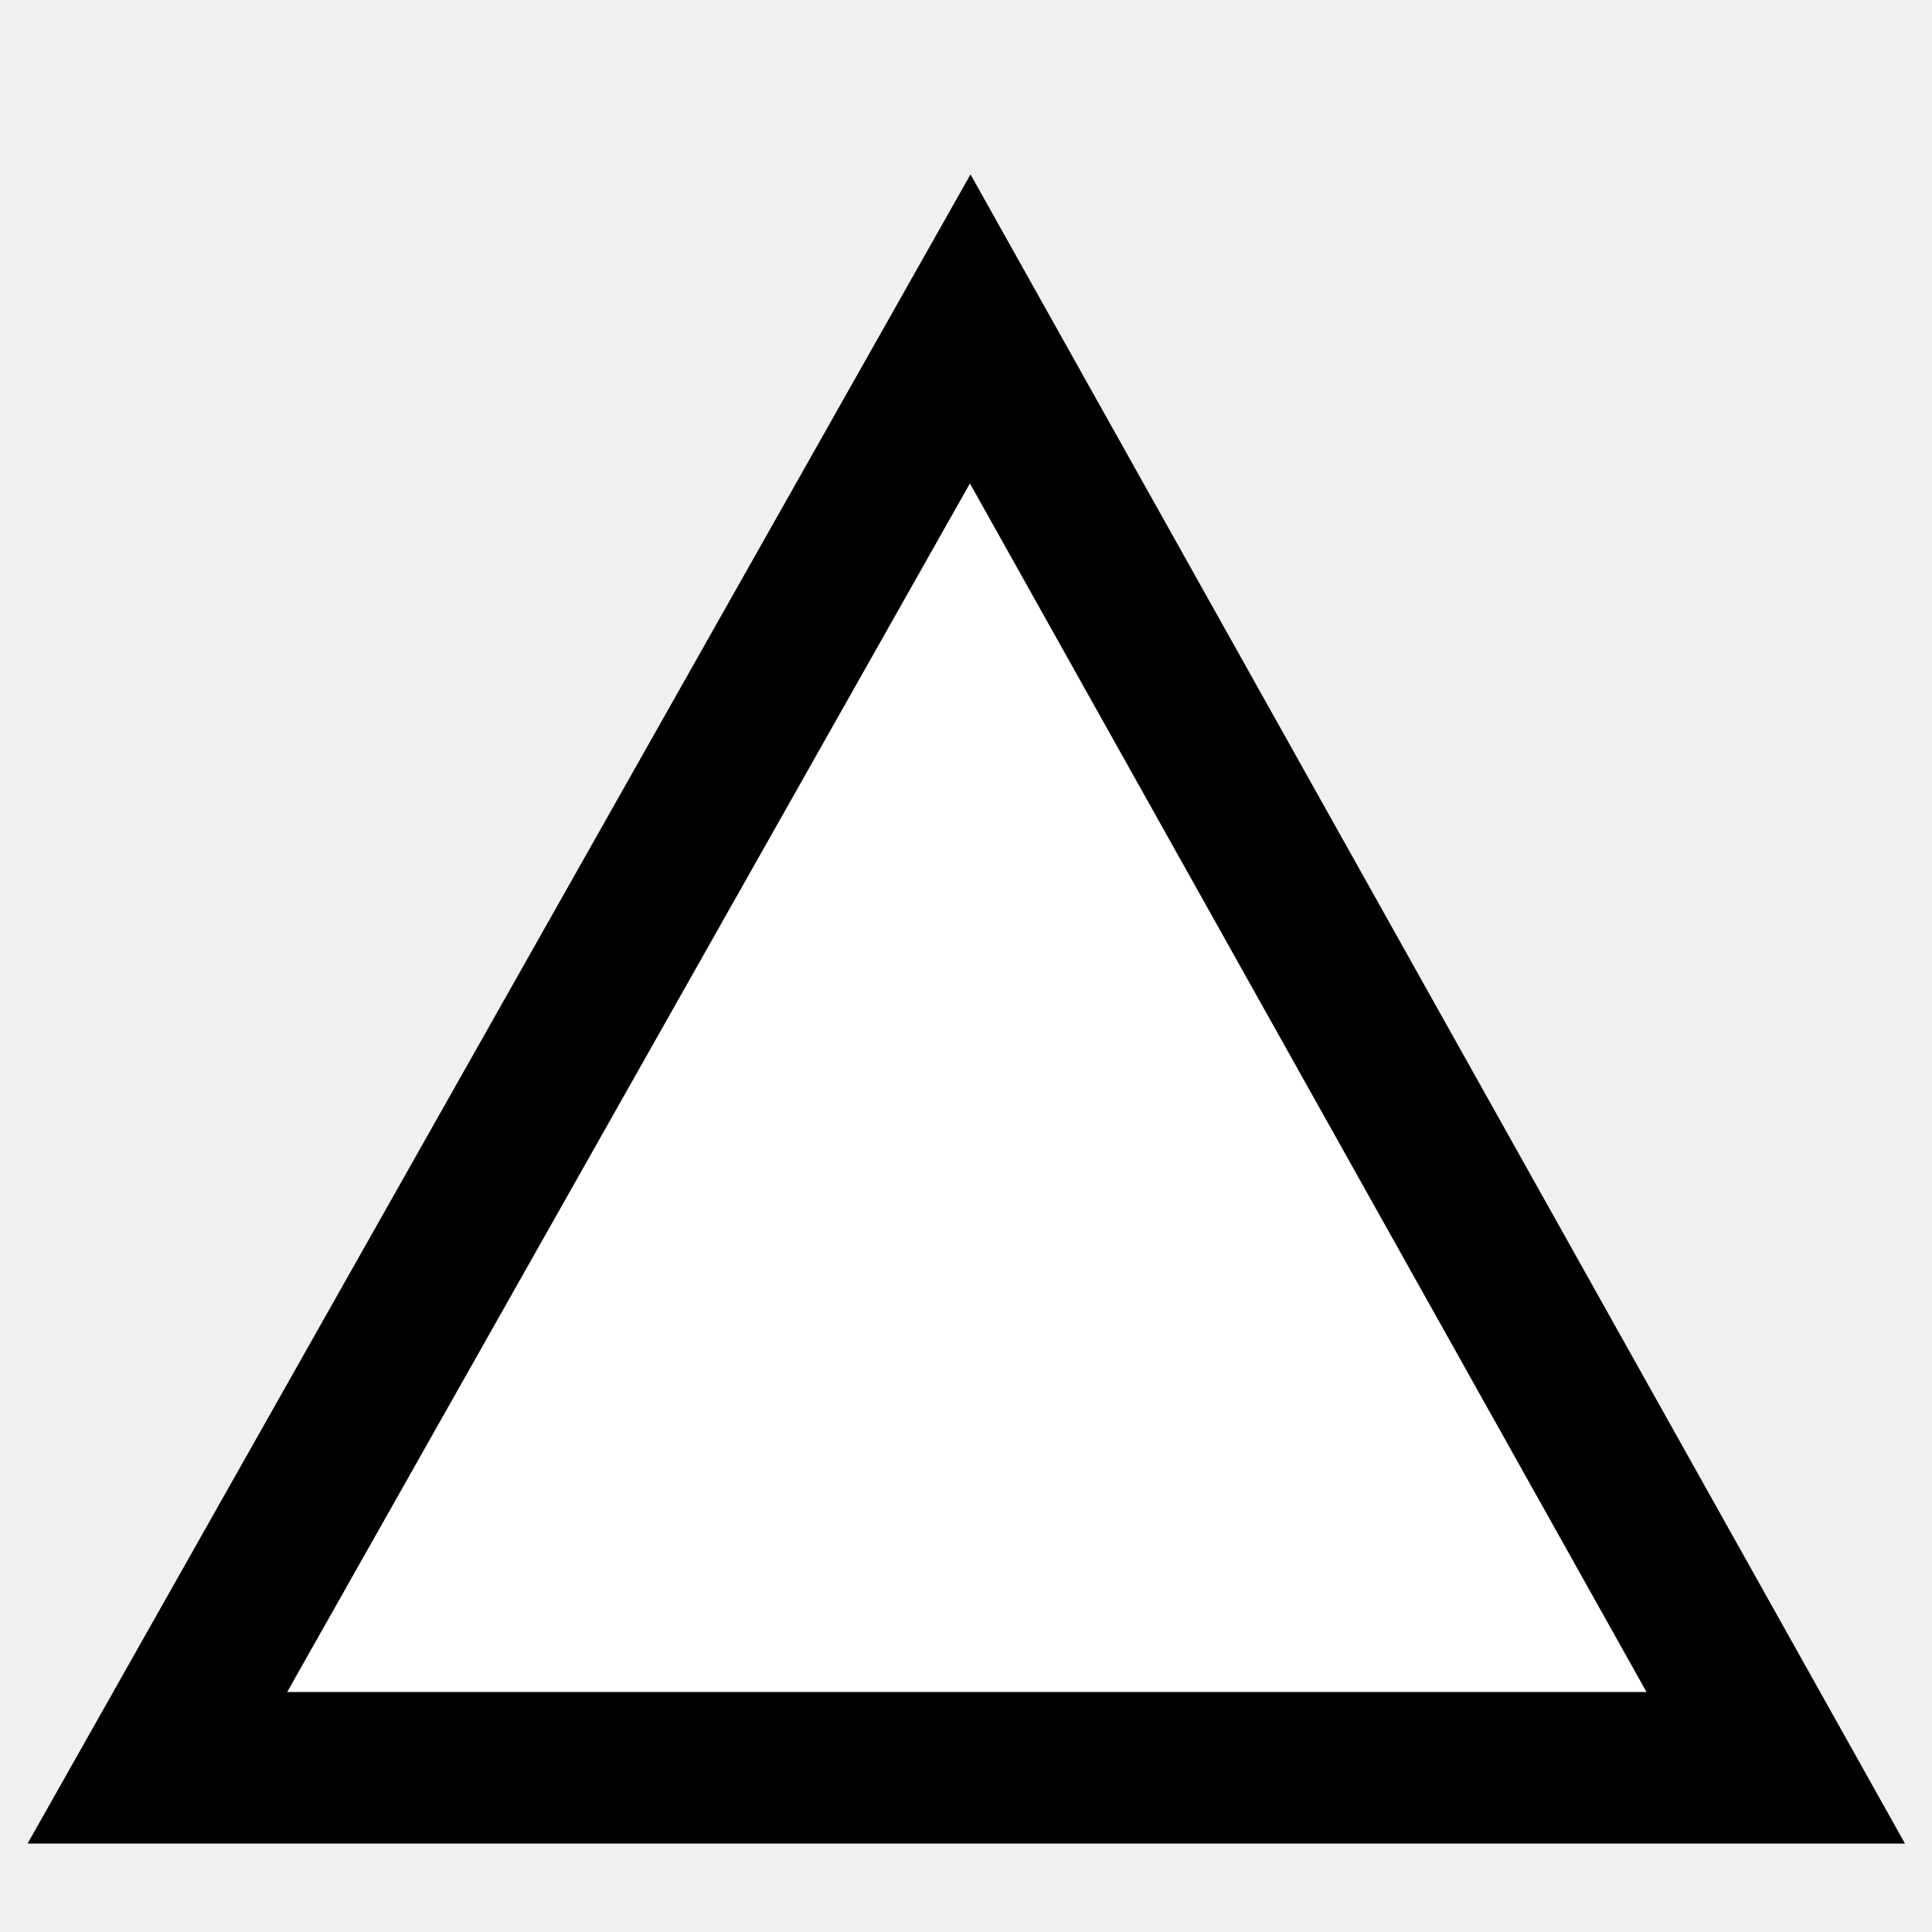
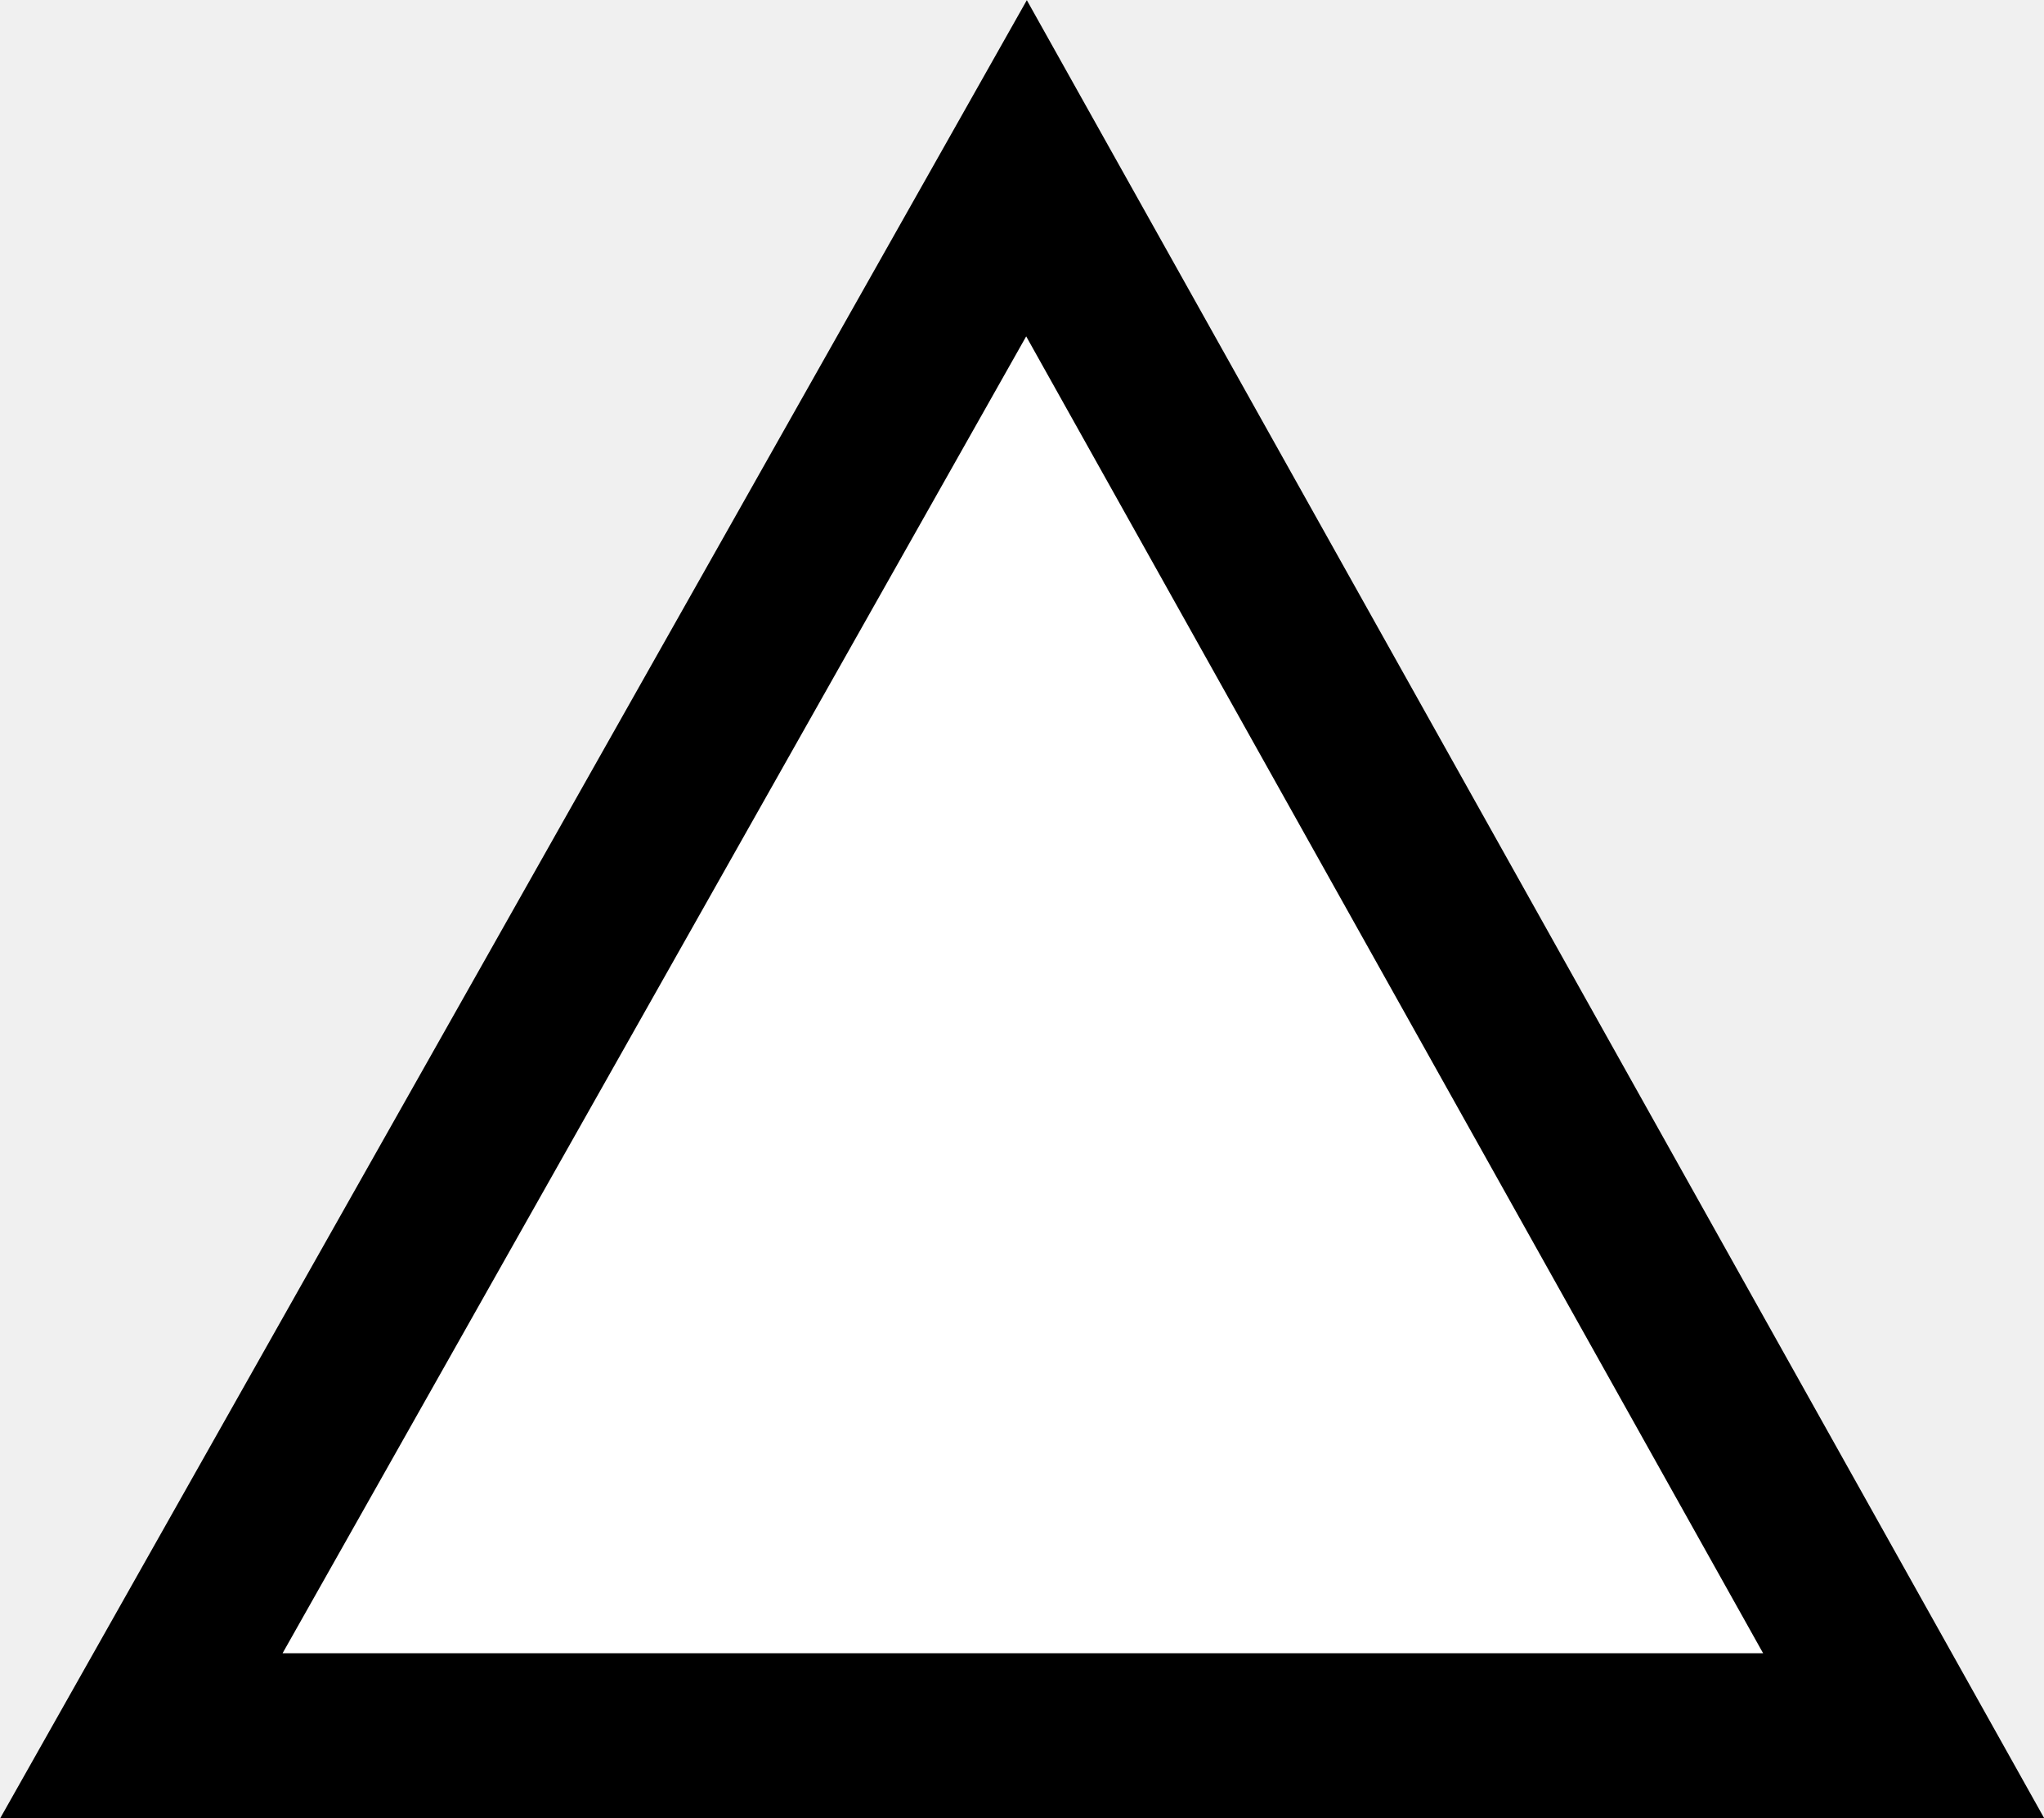
- <svg xmlns="http://www.w3.org/2000/svg" width="12" height="11.998" viewBox="0 0 3.175 3.175" version="1.1" id="svg12484">
+ <svg xmlns="http://www.w3.org/2000/svg" width="4.627mm" height="4.114mm" viewBox="0 0 4.627 4.115" version="1.1" id="svg12484">
  <defs id="defs12478">
    </defs>
-   <g id="layer1" transform="translate(-87.96358,-108.3434)">
-     <path style="fill:#ffffff;stroke:#000000;stroke-width:0.249px;stroke-linecap:butt;stroke-linejoin:miter;stroke-opacity:1" d="m 88.222,111.249 1.336,-2.365 1.324,2.365 z" id="path862" />
+   <g id="layer1" transform="translate(-87.2383,-107.9441)">
+     <path style="fill:#ffffff;stroke:#000000;stroke-width:0.373px;stroke-linecap:butt;stroke-linejoin:miter;stroke-opacity:1" d="m 87.558,111.873 2.004,-3.548 1.986,3.548 z" id="path862" />
  </g>
</svg>
